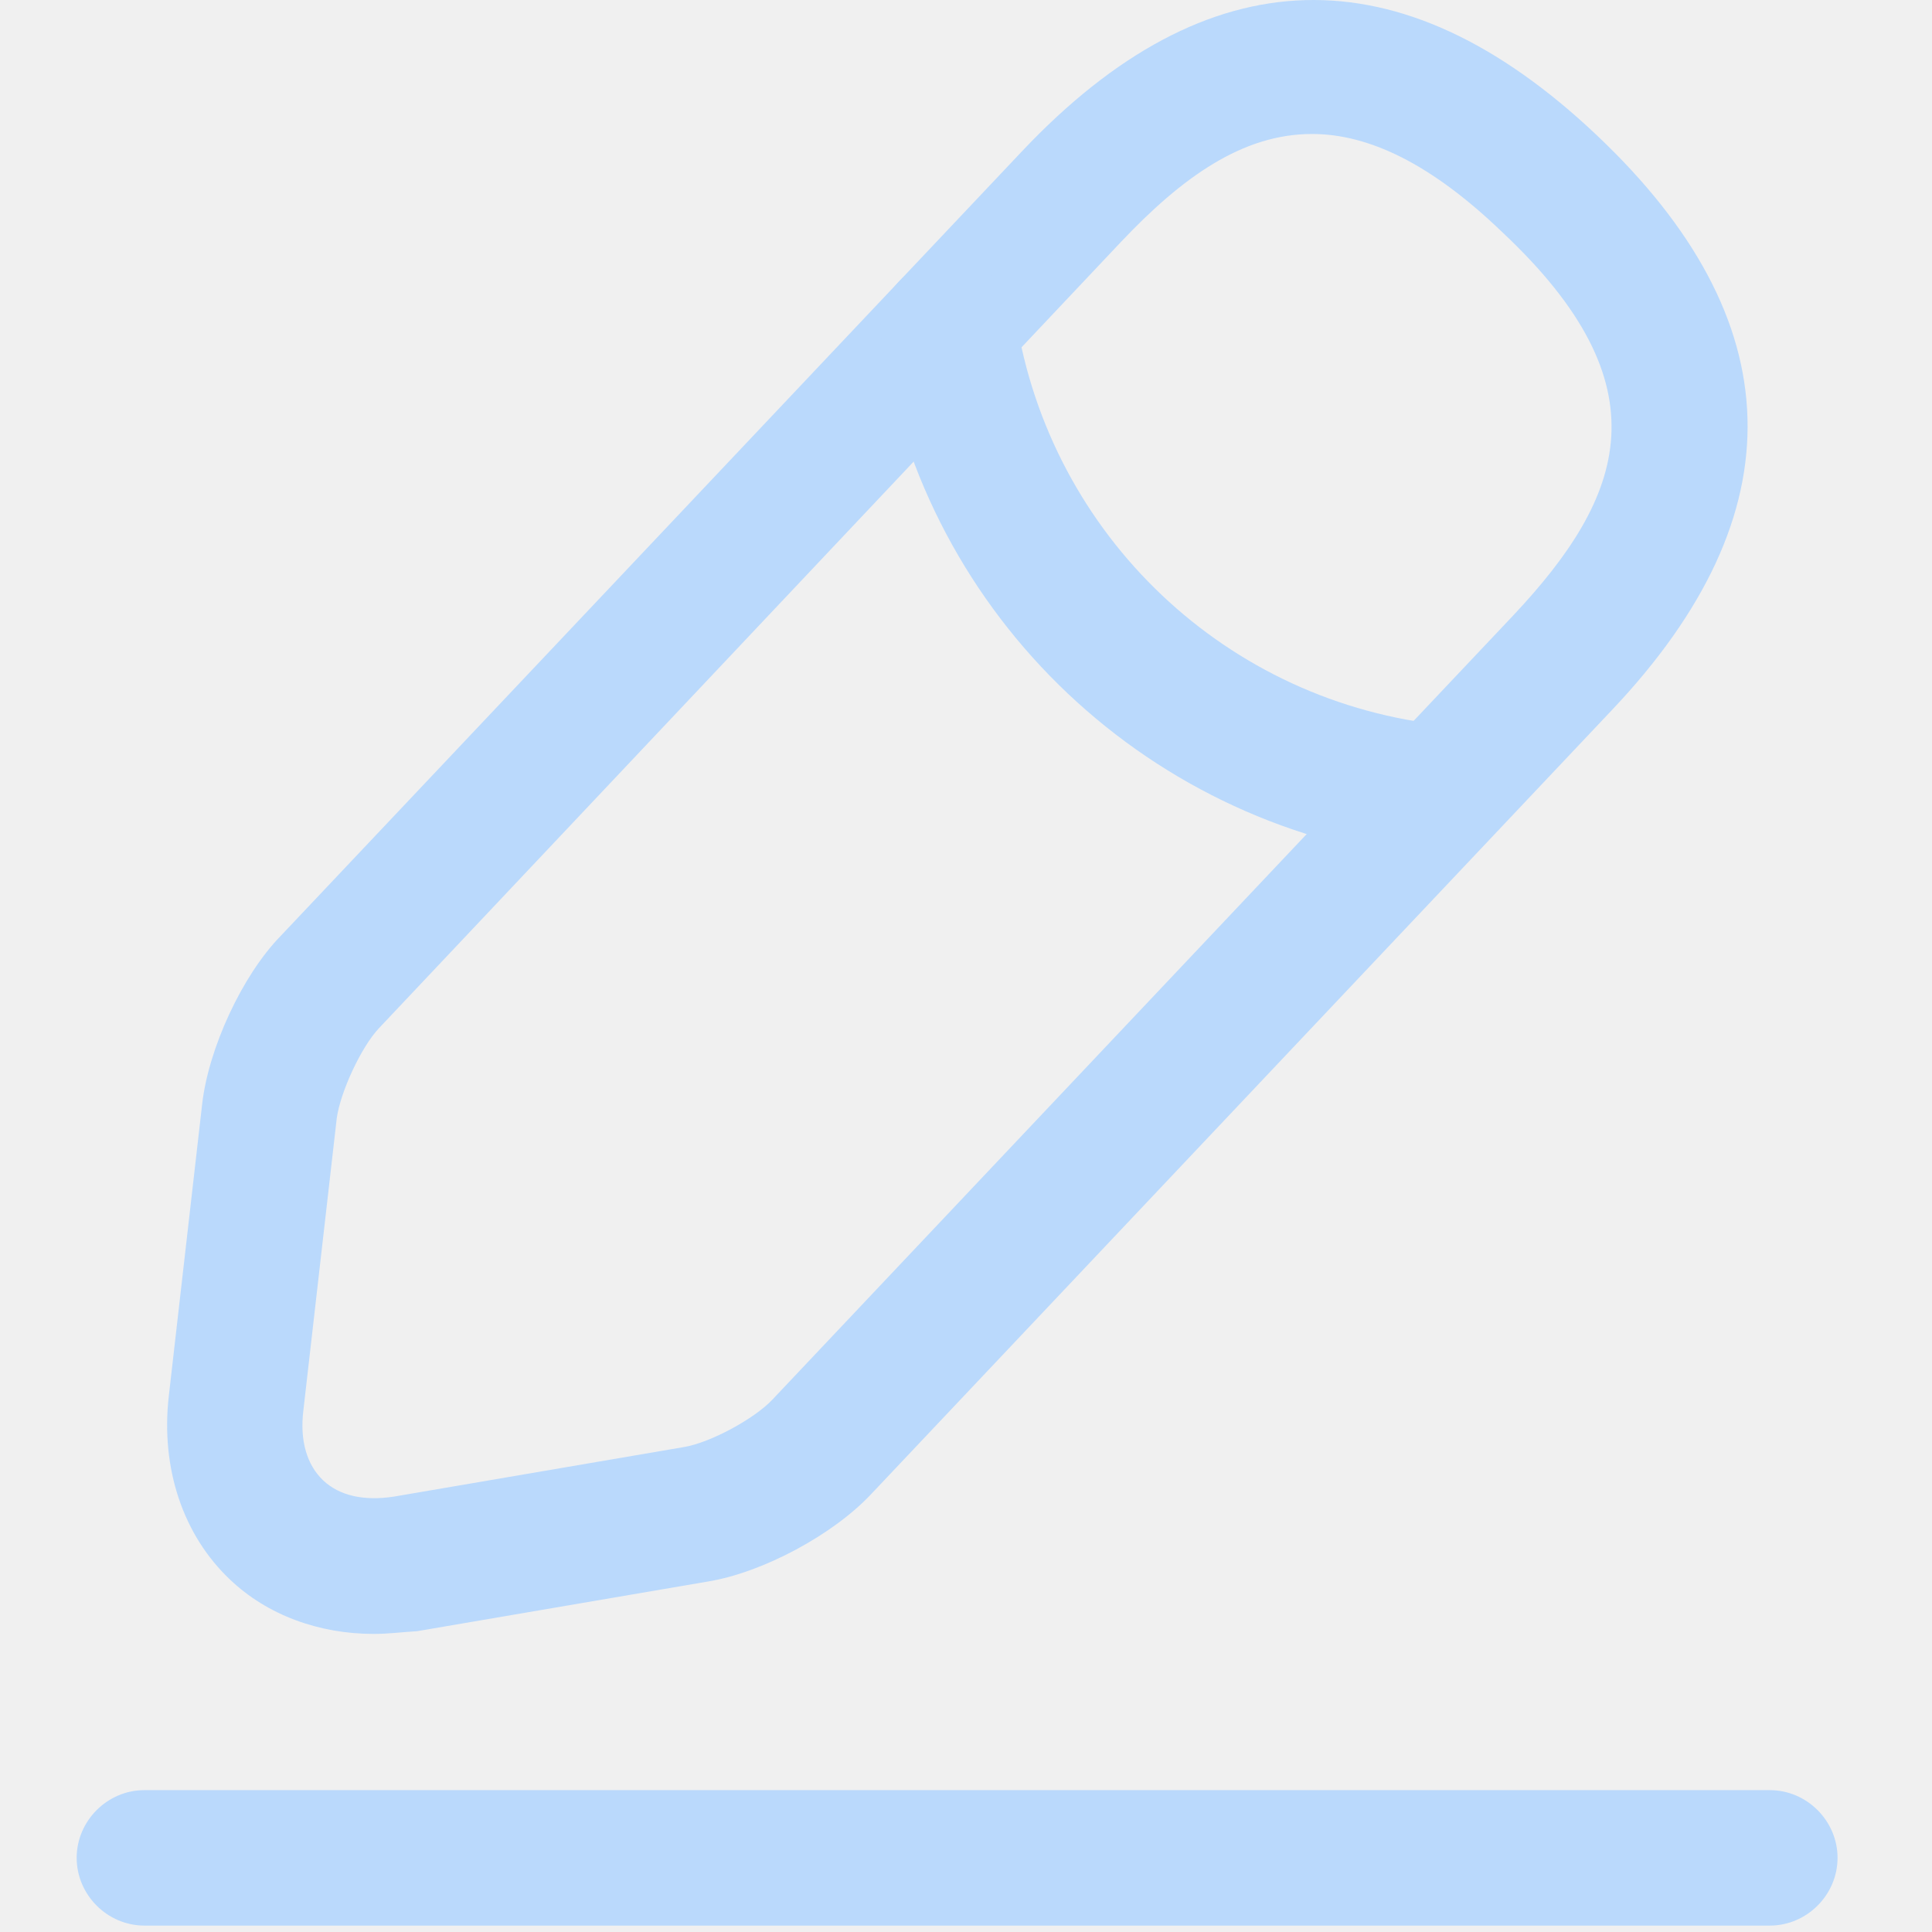
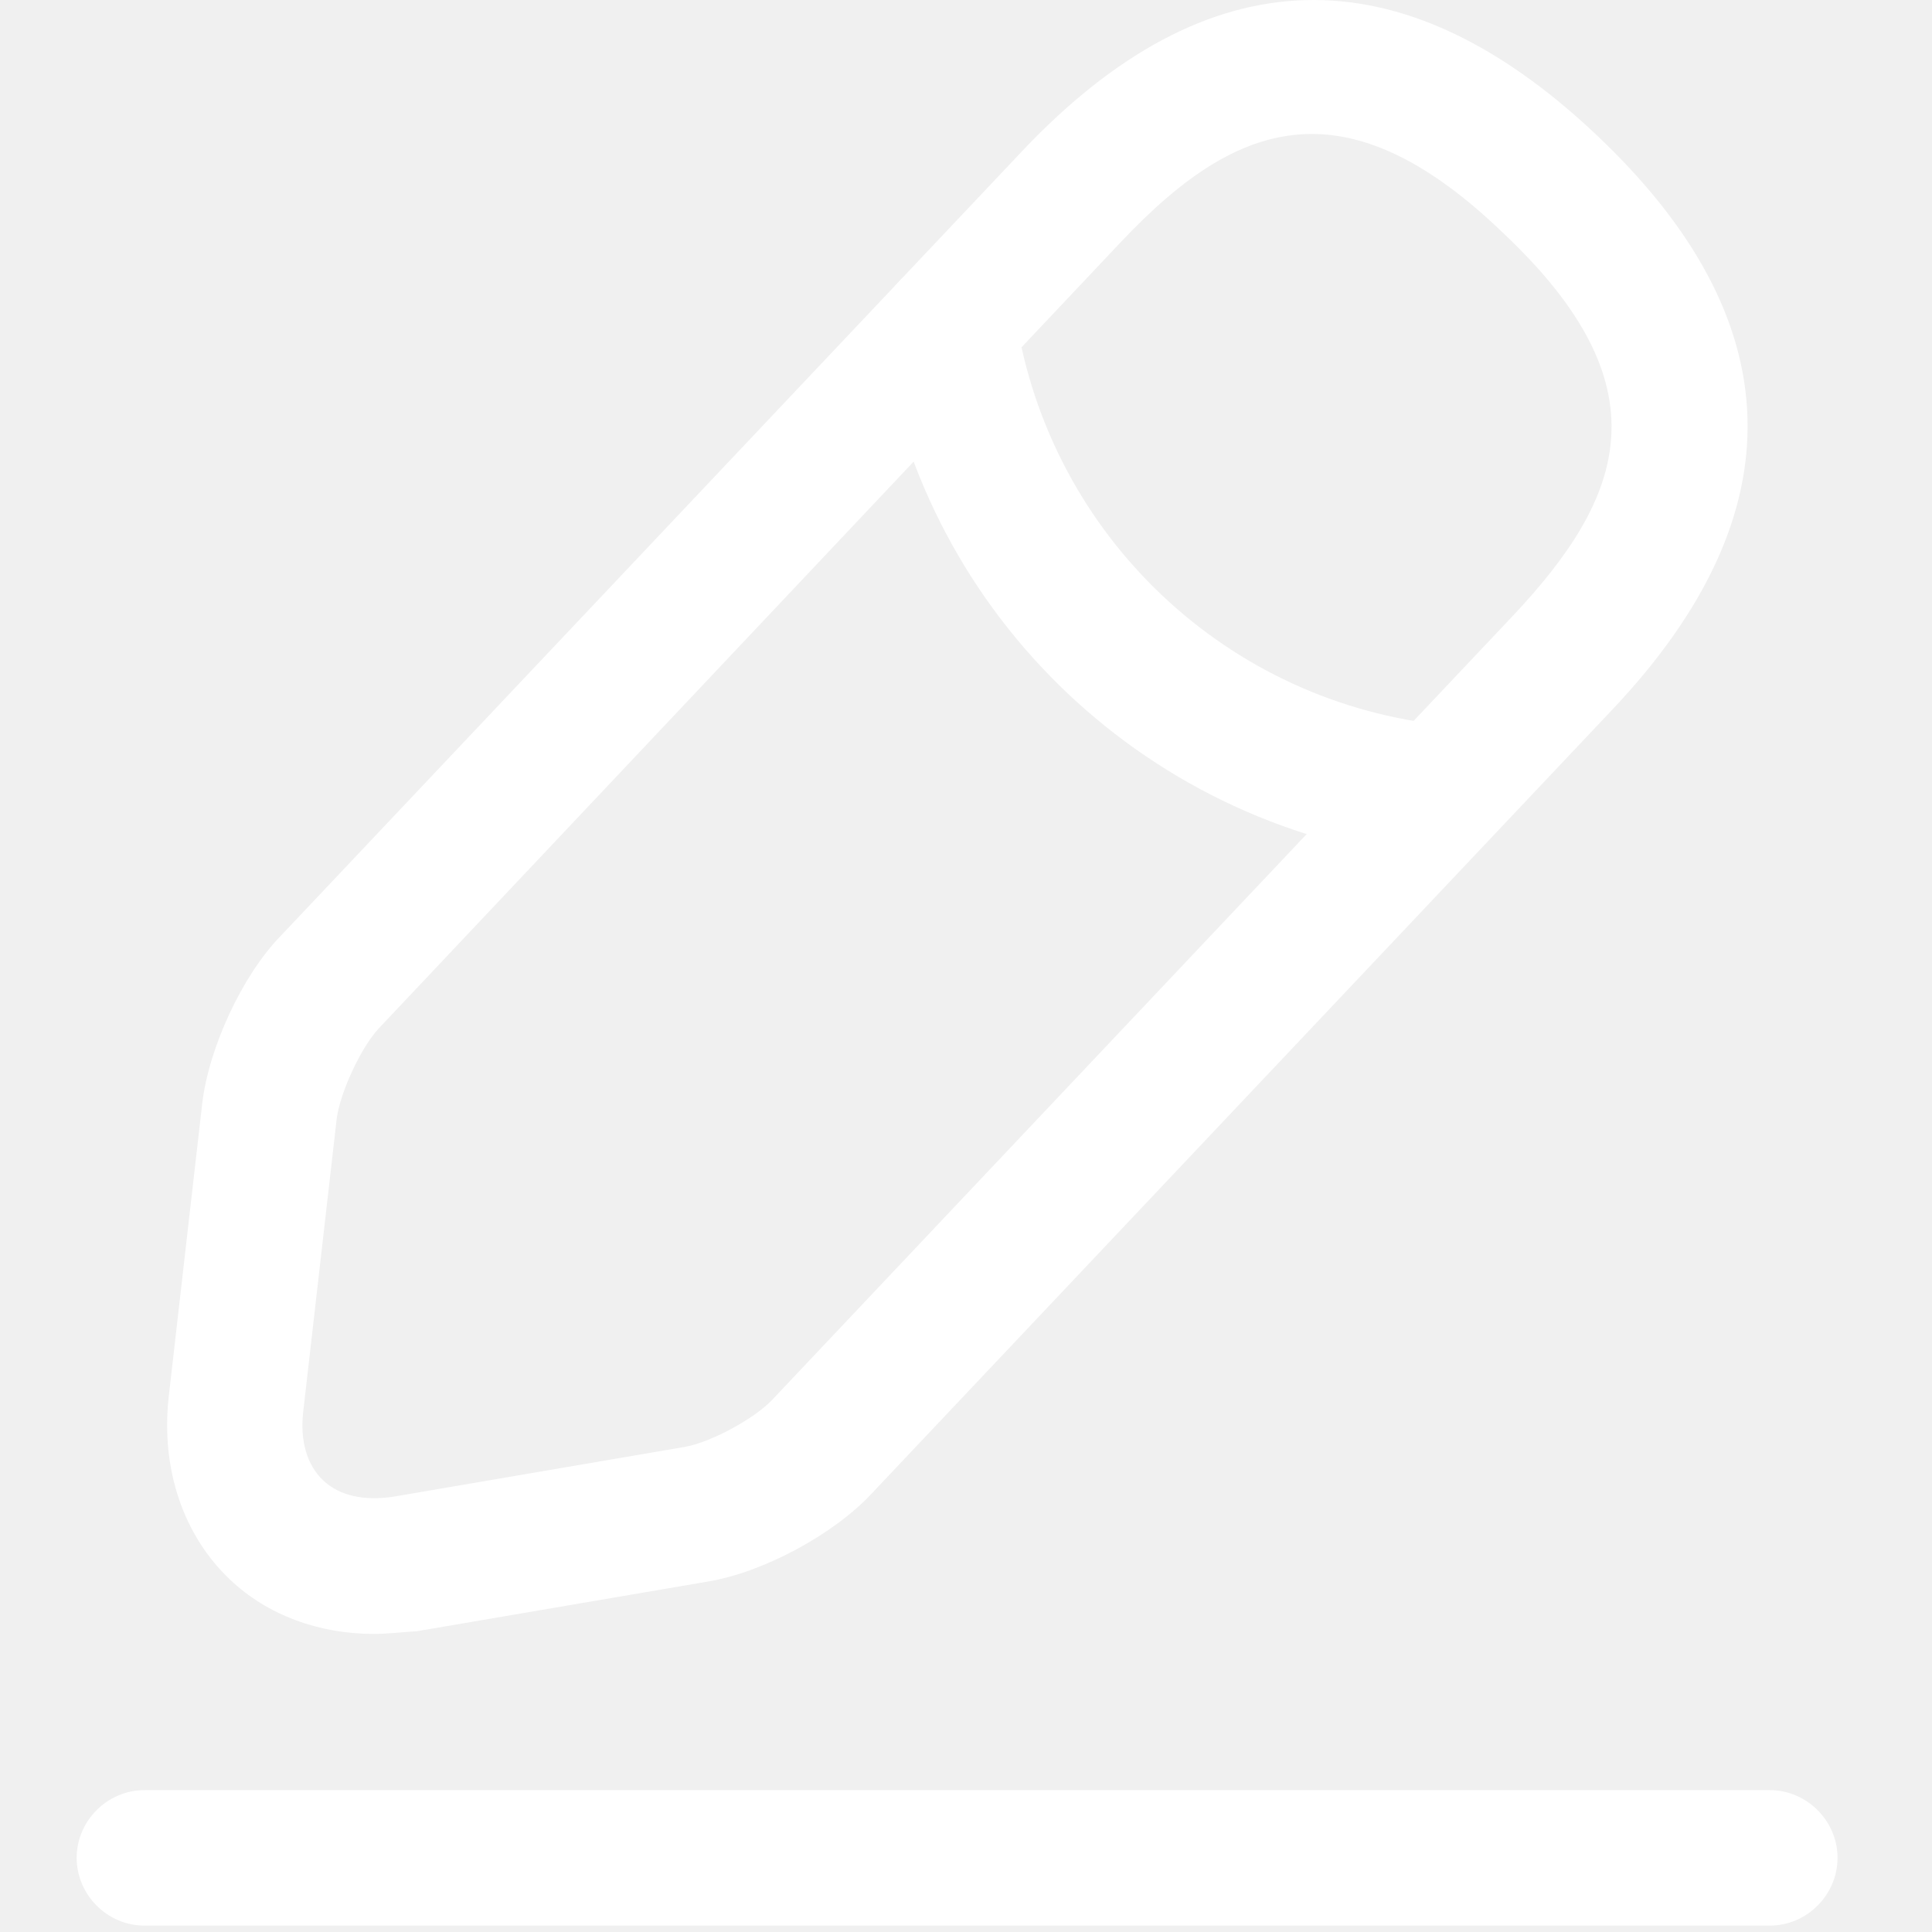
<svg xmlns="http://www.w3.org/2000/svg" width="22" height="22" viewBox="0 0 58 63" fill="none">
-   <path d="M9.688 53.28C7.892 53.28 6.213 52.661 5.006 51.513C3.475 50.07 2.738 47.891 3.003 45.535L4.093 35.995C4.299 34.198 5.389 31.813 6.655 30.517L30.83 4.929C36.867 -1.461 43.168 -1.638 49.558 4.399C55.948 10.435 56.125 16.737 50.088 23.127L25.913 48.715C24.676 50.04 22.379 51.277 20.583 51.572L11.101 53.191C10.601 53.221 10.159 53.28 9.688 53.28ZM40.283 4.369C38.015 4.369 36.042 5.783 34.04 7.903L9.864 33.521C9.276 34.14 8.598 35.612 8.481 36.466L7.391 46.006C7.273 46.978 7.509 47.773 8.039 48.274C8.569 48.774 9.364 48.951 10.336 48.804L19.817 47.184C20.671 47.037 22.085 46.271 22.674 45.653L46.849 20.064C50.501 16.177 51.826 12.585 46.496 7.579C44.14 5.311 42.108 4.369 40.283 4.369Z" fill="rgb(186 217 252)" />
-   <path d="M44.436 28.043C44.377 28.043 44.288 28.043 44.23 28.043C35.042 27.131 27.651 20.152 26.238 11.024C26.061 9.816 26.886 8.697 28.093 8.491C29.3 8.314 30.419 9.139 30.625 10.346C31.744 17.472 37.516 22.949 44.701 23.656C45.908 23.774 46.791 24.863 46.674 26.07C46.526 27.189 45.555 28.043 44.436 28.043Z" fill="rgb(186 217 252)" />
-   <path d="M55.212 62.791H2.208C1.001 62.791 0 61.79 0 60.582C0 59.375 1.001 58.374 2.208 58.374H55.212C56.419 58.374 57.42 59.375 57.42 60.582C57.42 61.79 56.419 62.791 55.212 62.791Z" fill="rgb(186 217 252)" />
+   <path d="M9.688 53.28C7.892 53.28 6.213 52.661 5.006 51.513C3.475 50.07 2.738 47.891 3.003 45.535L4.093 35.995C4.299 34.198 5.389 31.813 6.655 30.517L30.83 4.929C36.867 -1.461 43.168 -1.638 49.558 4.399C55.948 10.435 56.125 16.737 50.088 23.127L25.913 48.715C24.676 50.04 22.379 51.277 20.583 51.572L11.101 53.191C10.601 53.221 10.159 53.28 9.688 53.28ZM40.283 4.369C38.015 4.369 36.042 5.783 34.04 7.903L9.864 33.521C9.276 34.14 8.598 35.612 8.481 36.466L7.391 46.006C7.273 46.978 7.509 47.773 8.039 48.274C8.569 48.774 9.364 48.951 10.336 48.804L19.817 47.184C20.671 47.037 22.085 46.271 22.674 45.653L46.849 20.064C50.501 16.177 51.826 12.585 46.496 7.579C44.14 5.311 42.108 4.369 40.283 4.369Z" fill="#fff" />
+   <path d="M44.436 28.043C44.377 28.043 44.288 28.043 44.23 28.043C35.042 27.131 27.651 20.152 26.238 11.024C26.061 9.816 26.886 8.697 28.093 8.491C29.3 8.314 30.419 9.139 30.625 10.346C31.744 17.472 37.516 22.949 44.701 23.656C45.908 23.774 46.791 24.863 46.674 26.07C46.526 27.189 45.555 28.043 44.436 28.043Z" fill="#fff" />
+   <path d="M55.212 62.791H2.208C1.001 62.791 0 61.79 0 60.582C0 59.375 1.001 58.374 2.208 58.374H55.212C56.419 58.374 57.42 59.375 57.42 60.582C57.42 61.79 56.419 62.791 55.212 62.791Z" fill="#fff" />
</svg>
